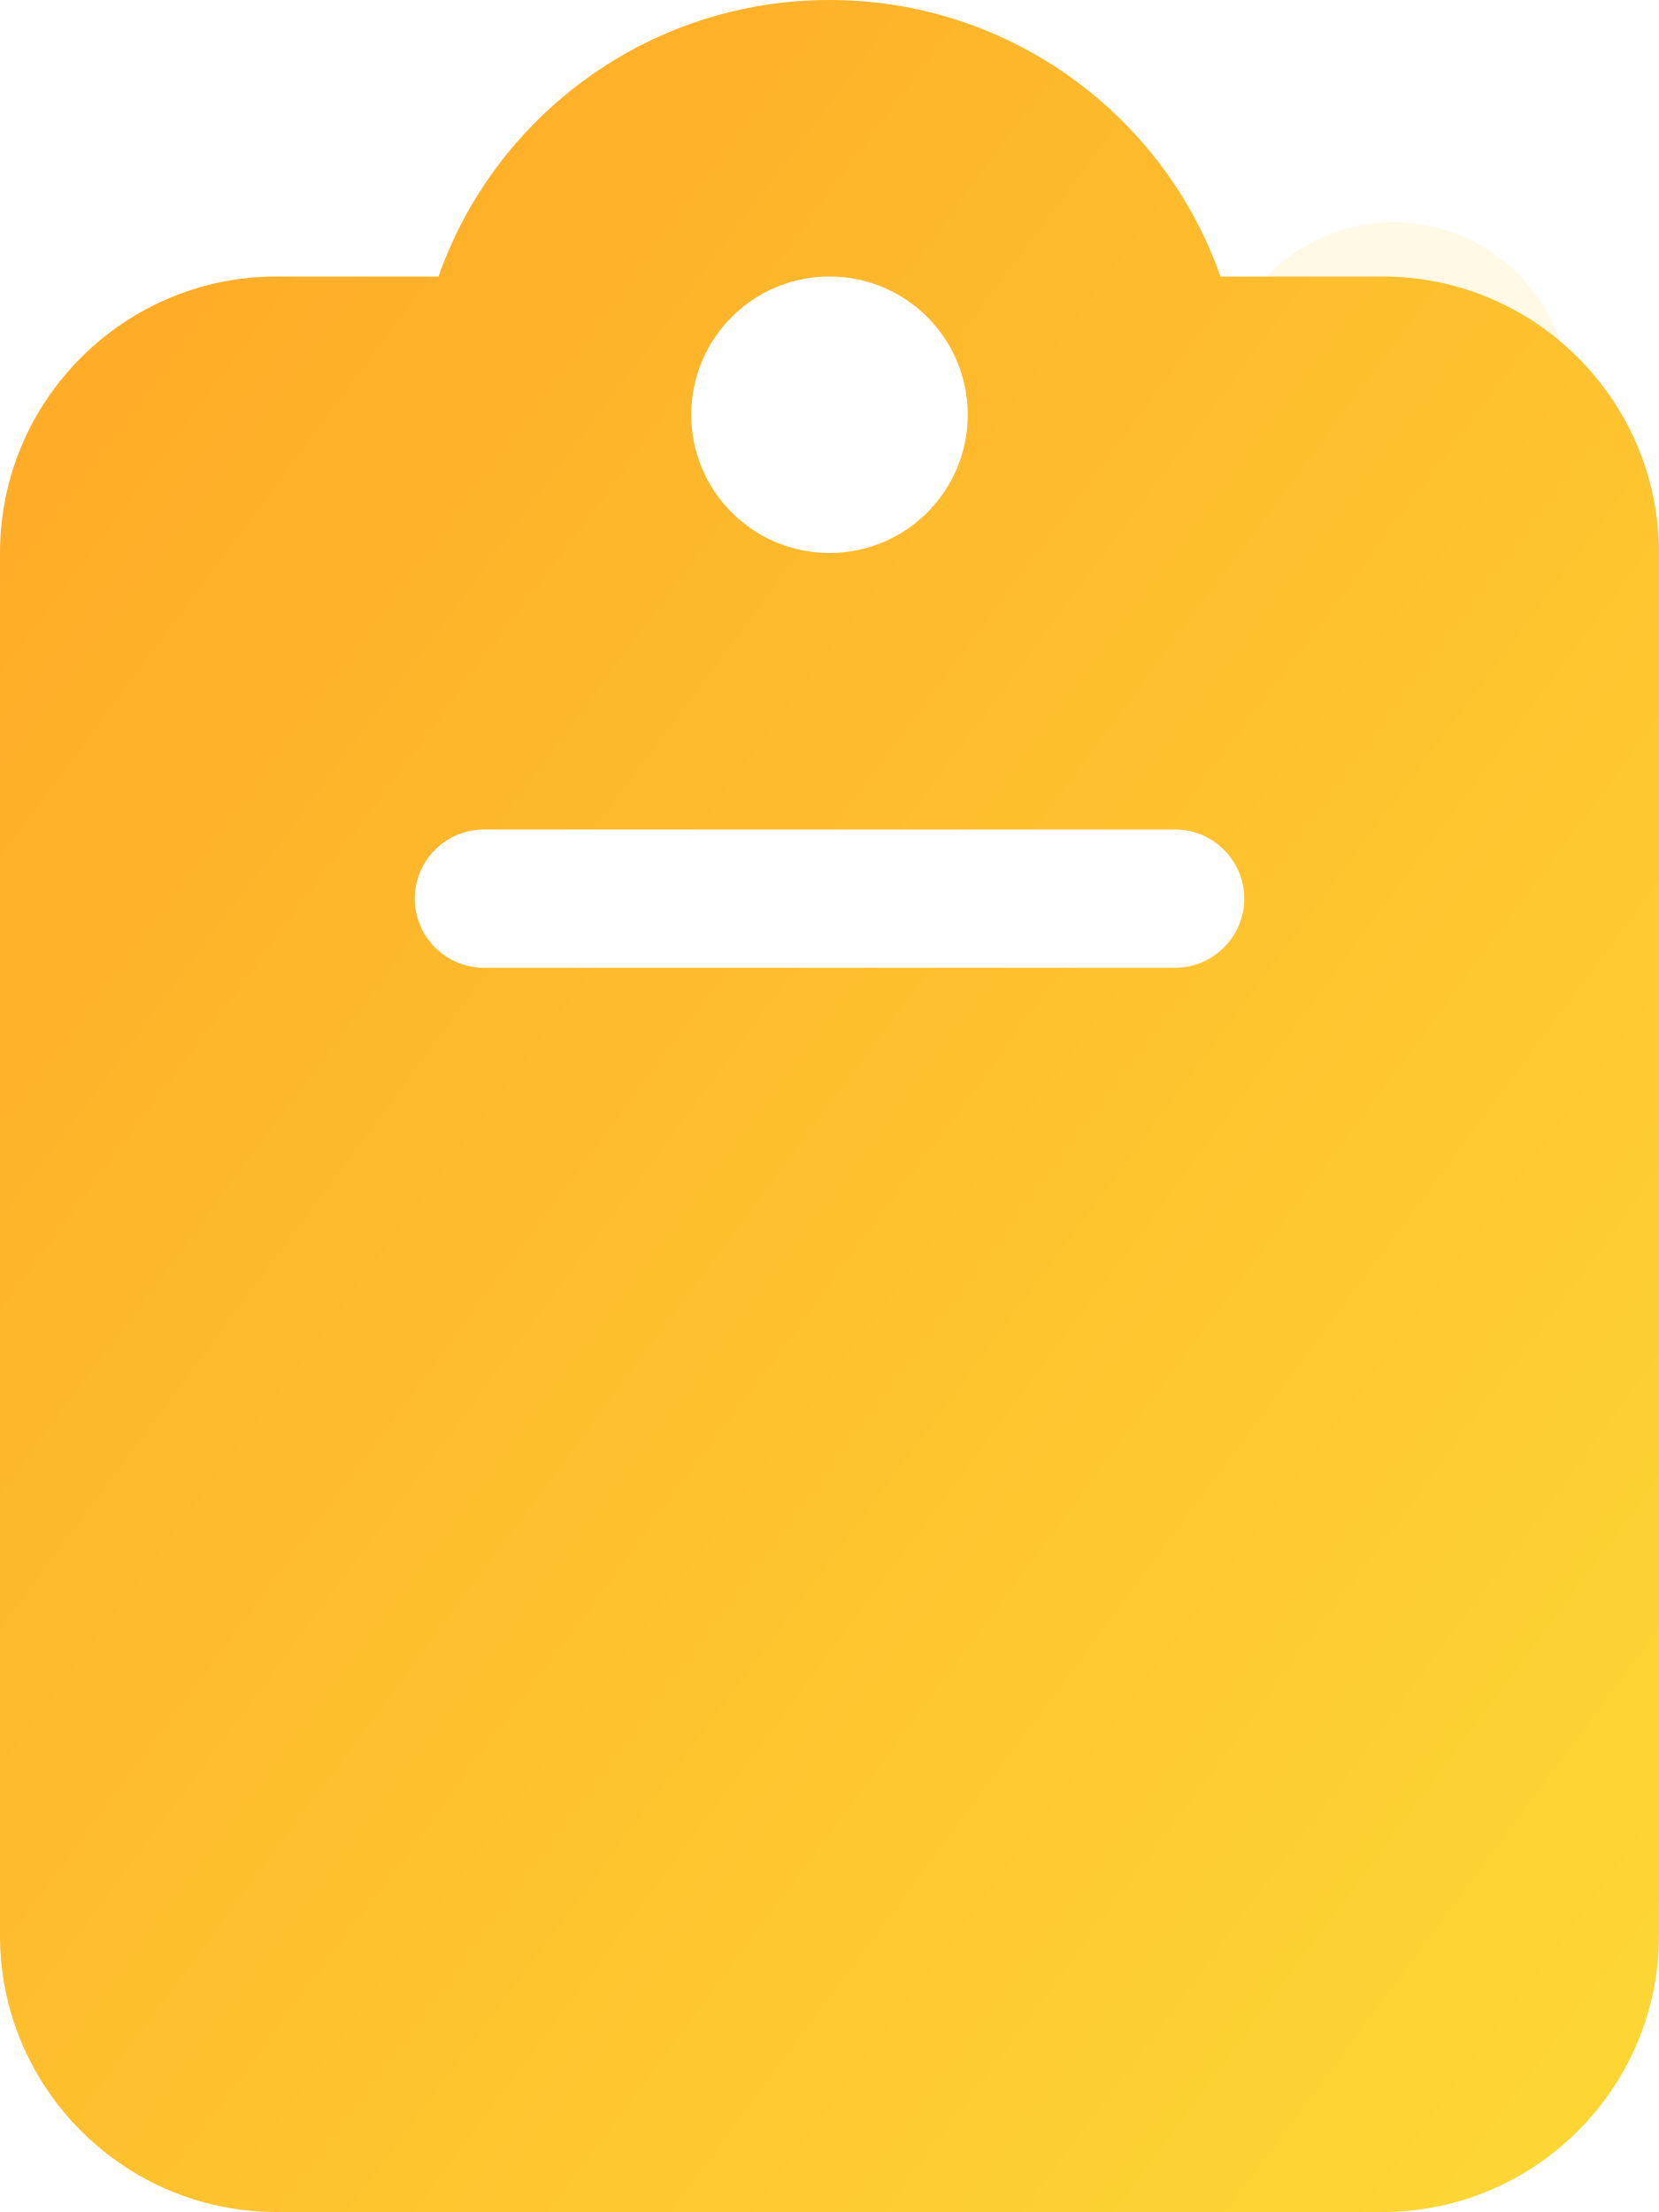
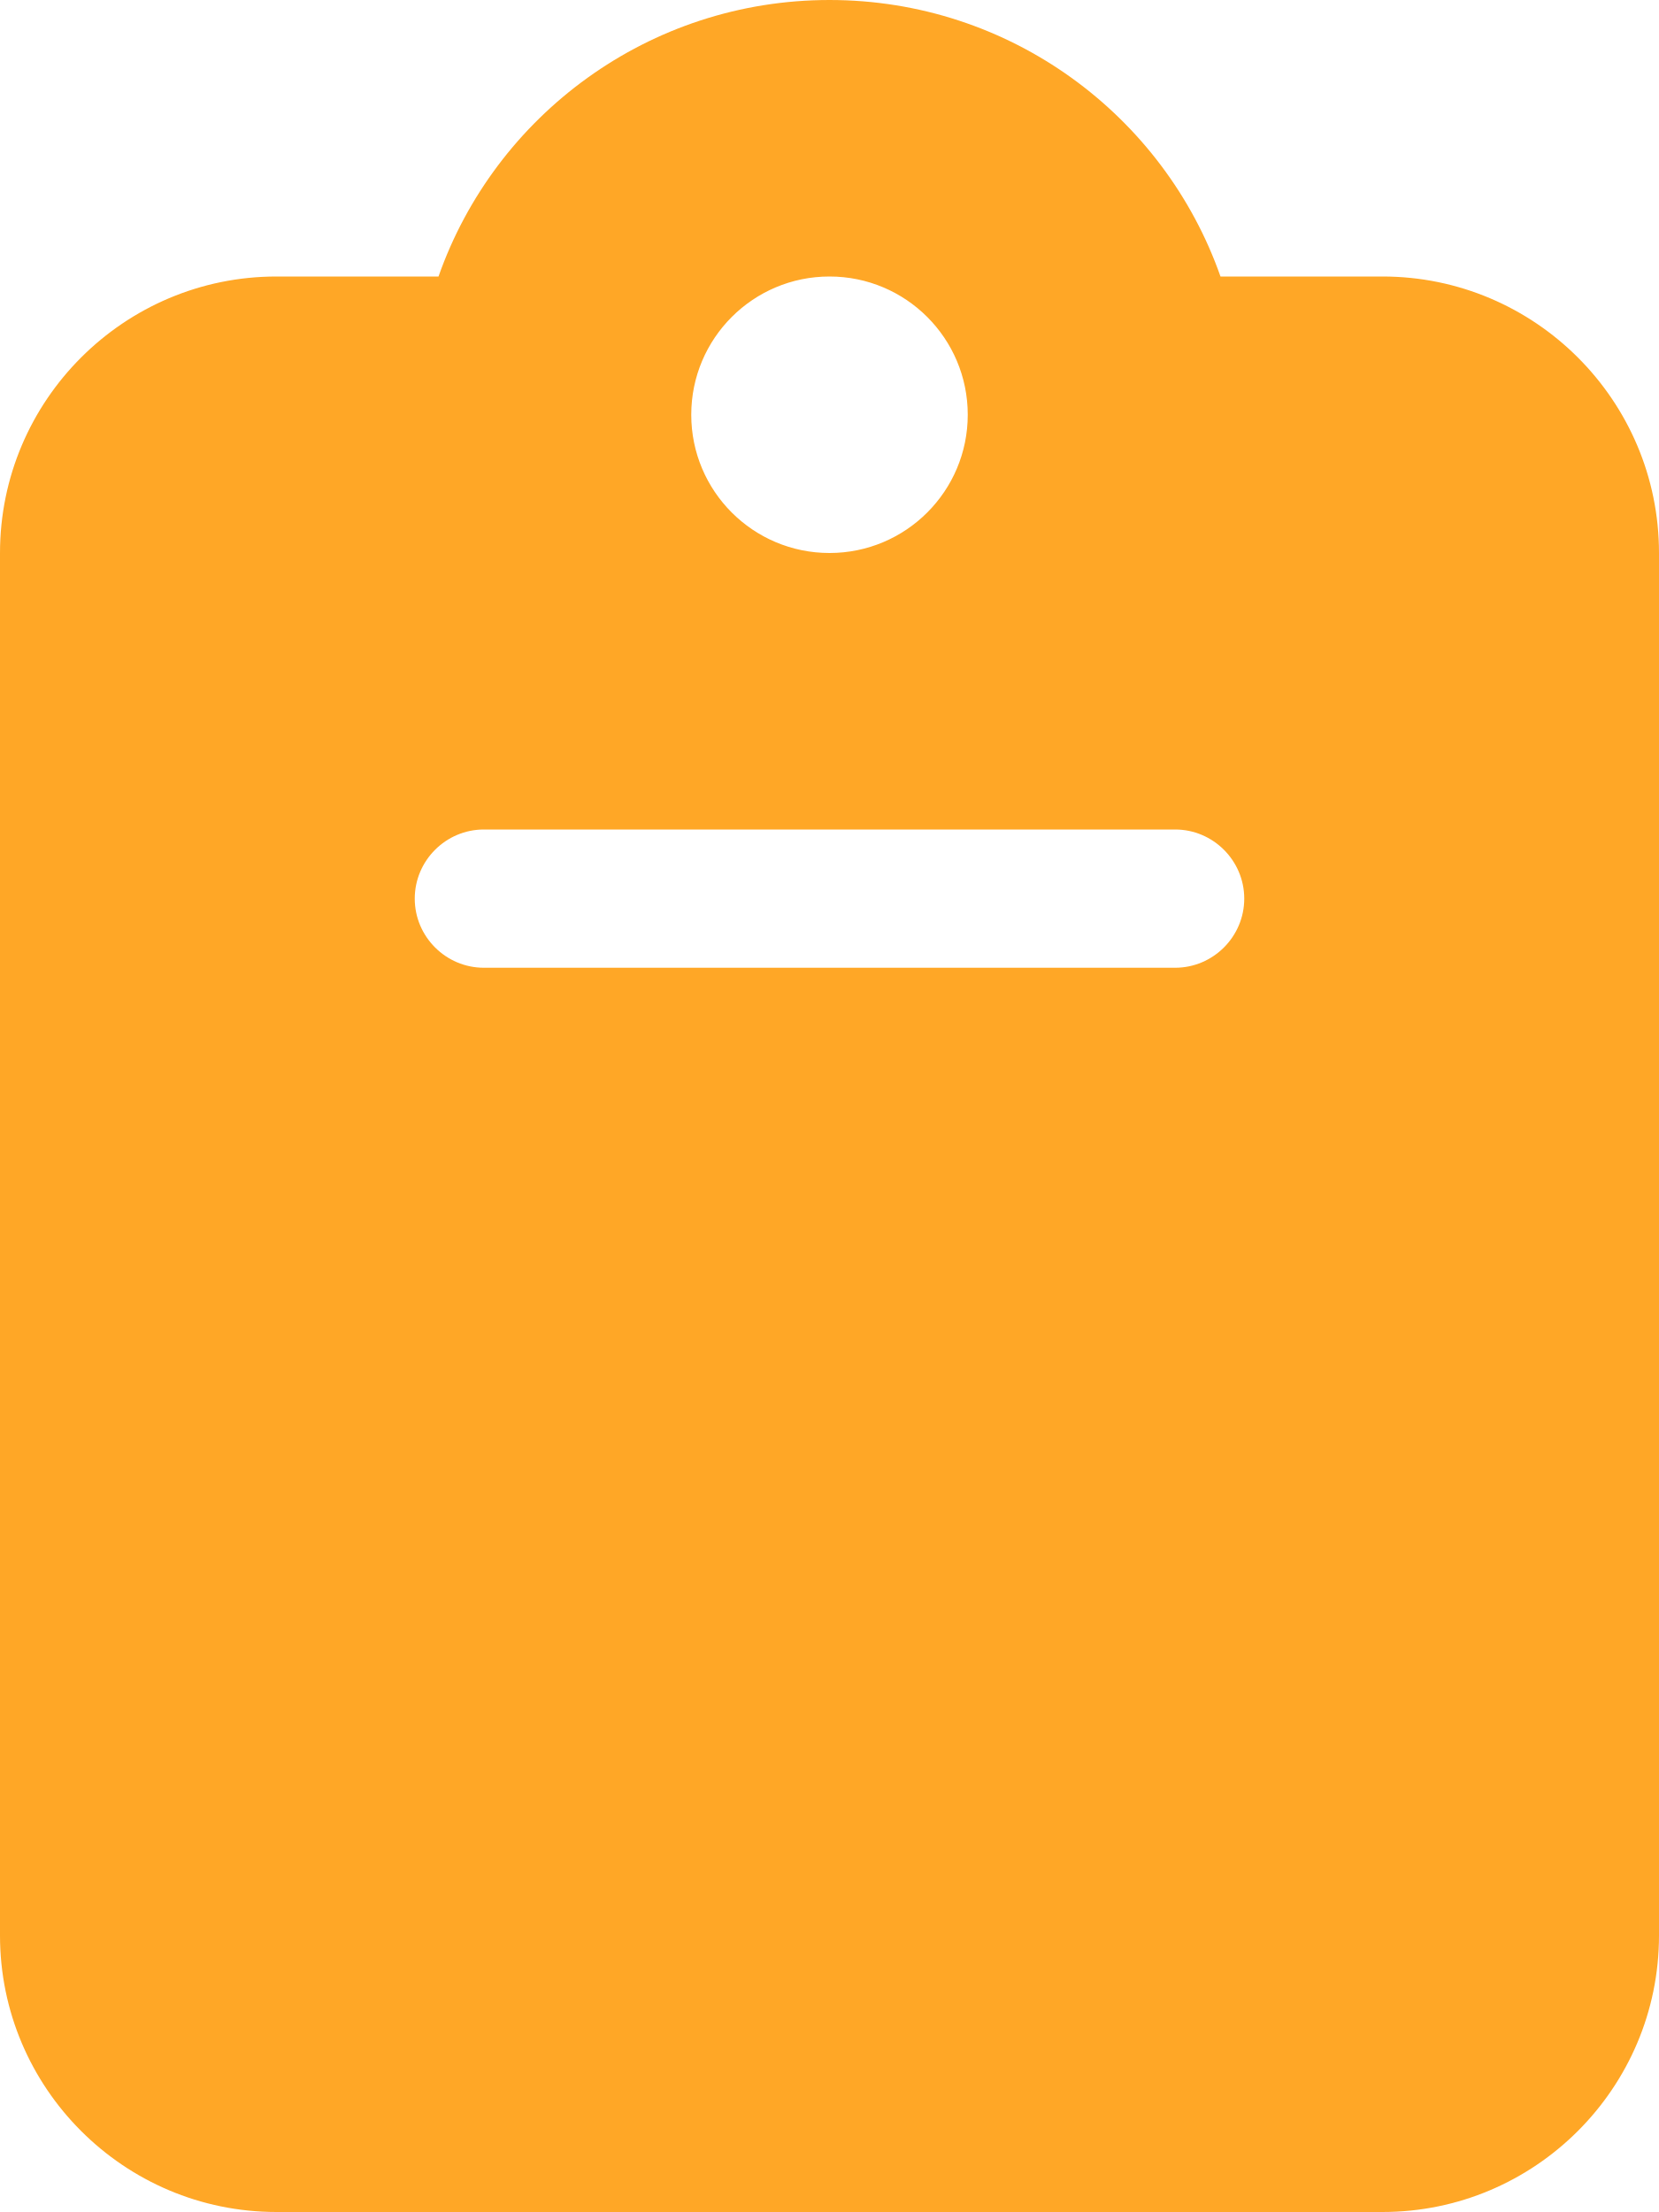
<svg xmlns="http://www.w3.org/2000/svg" viewBox="0 0 384 512" role="img">
-   <defs>
-     <linearGradient id="icon-gradient" x1="0" y1="0" x2="1" y2="1">
-       <stop stop-color="#FFA726" />
-       <stop offset="1" stop-color="#FDD835" />
-     </linearGradient>
-   </defs>
-   <circle cx="84%" cy="18%" r="9%" fill="#FFF7DD" opacity=".72" />
-   <path fill="url(#icon-gradient)" d="M192 0c-41.8 0-77.4 26.7-90.5 64L64 64C28.7 64 0 92.7 0 128L0 448c0 35.3 28.7 64 64 64l256 0c35.3 0 64-28.7 64-64l0-320c0-35.3-28.7-64-64-64l-37.5 0C269.4 26.7 233.8 0 192 0zm0 64a32 32 0 1 1 0 64 32 32 0 1 1 0-64zM112 192l160 0c8.8 0 16 7.2 16 16s-7.2 16-16 16l-160 0c-8.8 0-16-7.2-16-16s7.2-16 16-16z" />
+   <path fill="#FFA726" d="M192 0c-41.8 0-77.4 26.7-90.5 64L64 64C28.7 64 0 92.7 0 128L0 448c0 35.3 28.7 64 64 64l256 0c35.3 0 64-28.7 64-64l0-320c0-35.3-28.7-64-64-64l-37.5 0C269.4 26.7 233.8 0 192 0zm0 64a32 32 0 1 1 0 64 32 32 0 1 1 0-64zM112 192l160 0c8.8 0 16 7.2 16 16s-7.2 16-16 16l-160 0c-8.8 0-16-7.2-16-16s7.2-16 16-16z" />
</svg>
